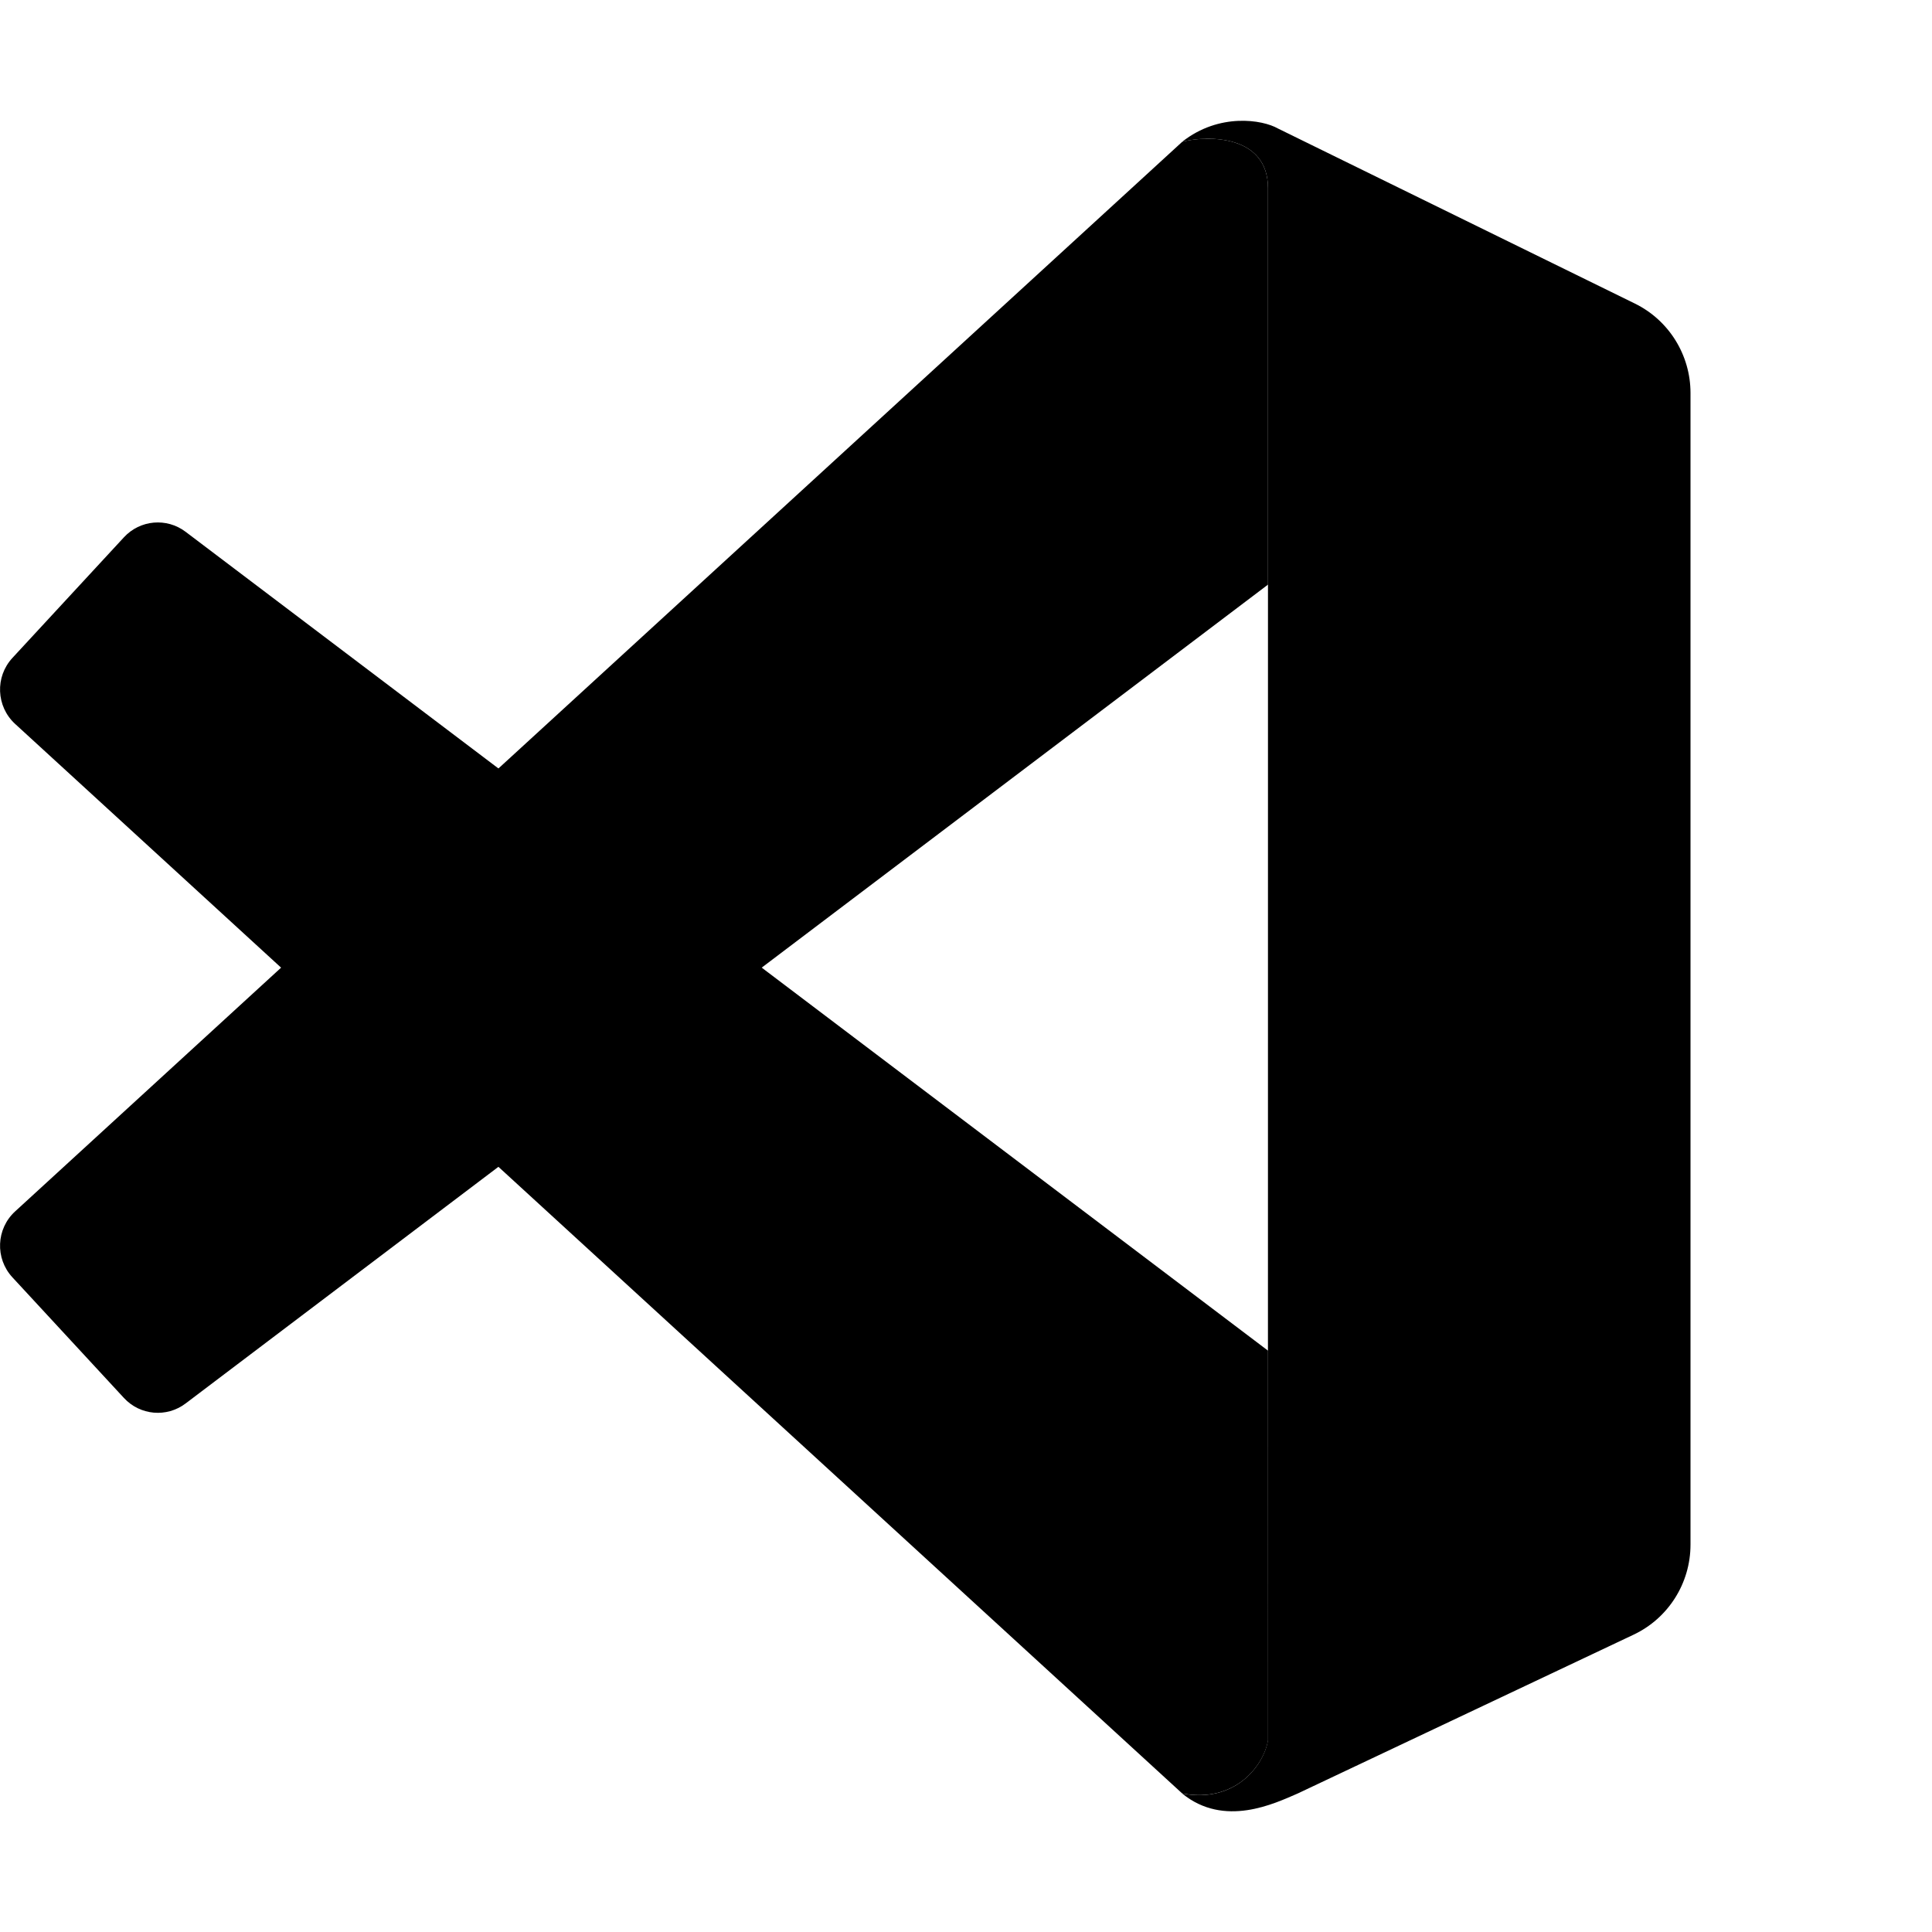
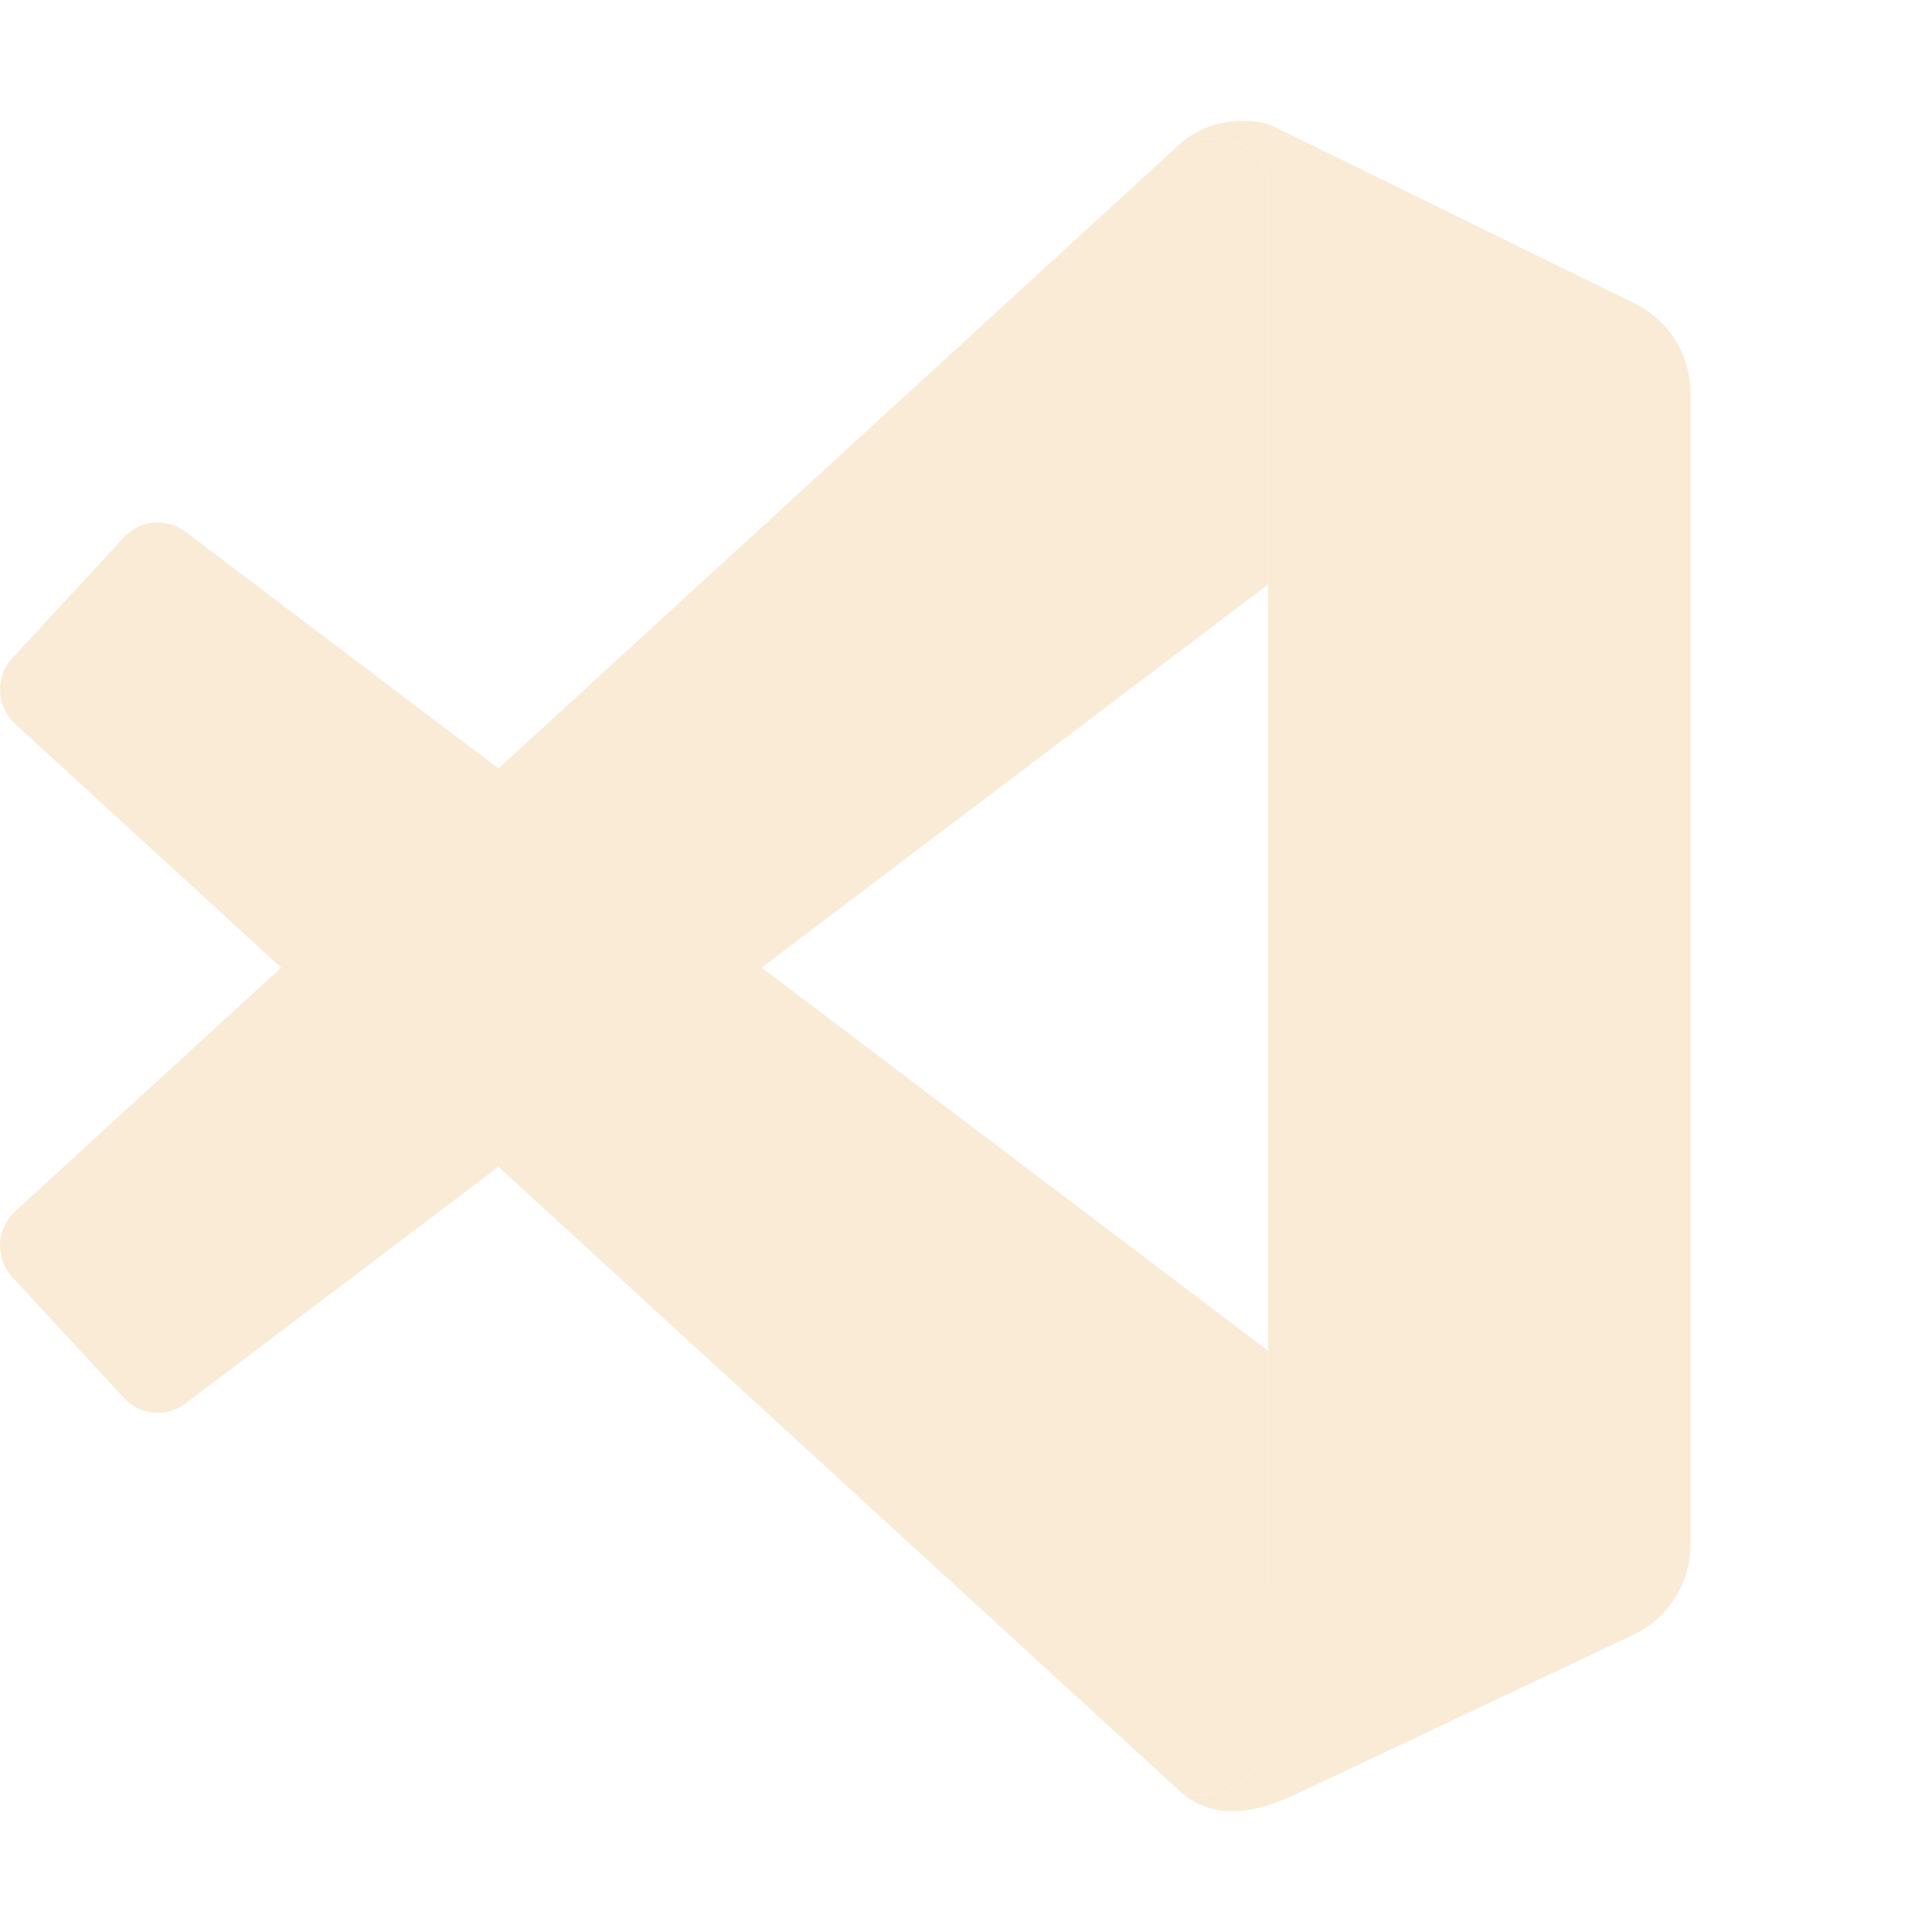
- <svg xmlns="http://www.w3.org/2000/svg" fill="444" height="320px" viewBox="0 0 32 32" width="320px">
+ <svg xmlns="http://www.w3.org/2000/svg" width="30px" fill="#faebd7" viewBox="0 0 32 32">
  <path d="m21.002 3.117c0-.879-.984-.879-1.421-.769.612-.483 1.33-.366 1.585-.22l5.913 2.9c.563.276.921.851.921 1.481v19.075c0 .638-.367 1.219-.942 1.491l-5.564 2.631c-.383.165-1.214.571-1.914-0.0.875.165 1.349-.458 1.421-.879z" />
  <path d="m19.651 2.332c.464-.092 1.351-.049 1.351.785v6.566l-17.928 13.563c-.313.237-.754.198-1.021-.091l-1.848-1.999c-.289-.313-.269-.803.045-1.091l19.331-17.716z" />
  <path d="m21.002 22.371-17.928-13.563c-.313-.237-.754-.198-1.021.091l-1.848 1.999c-.289.313-.269.803.045 1.092l19.331 17.715c.875.165 1.349-.458 1.422-.879z" />
</svg>
